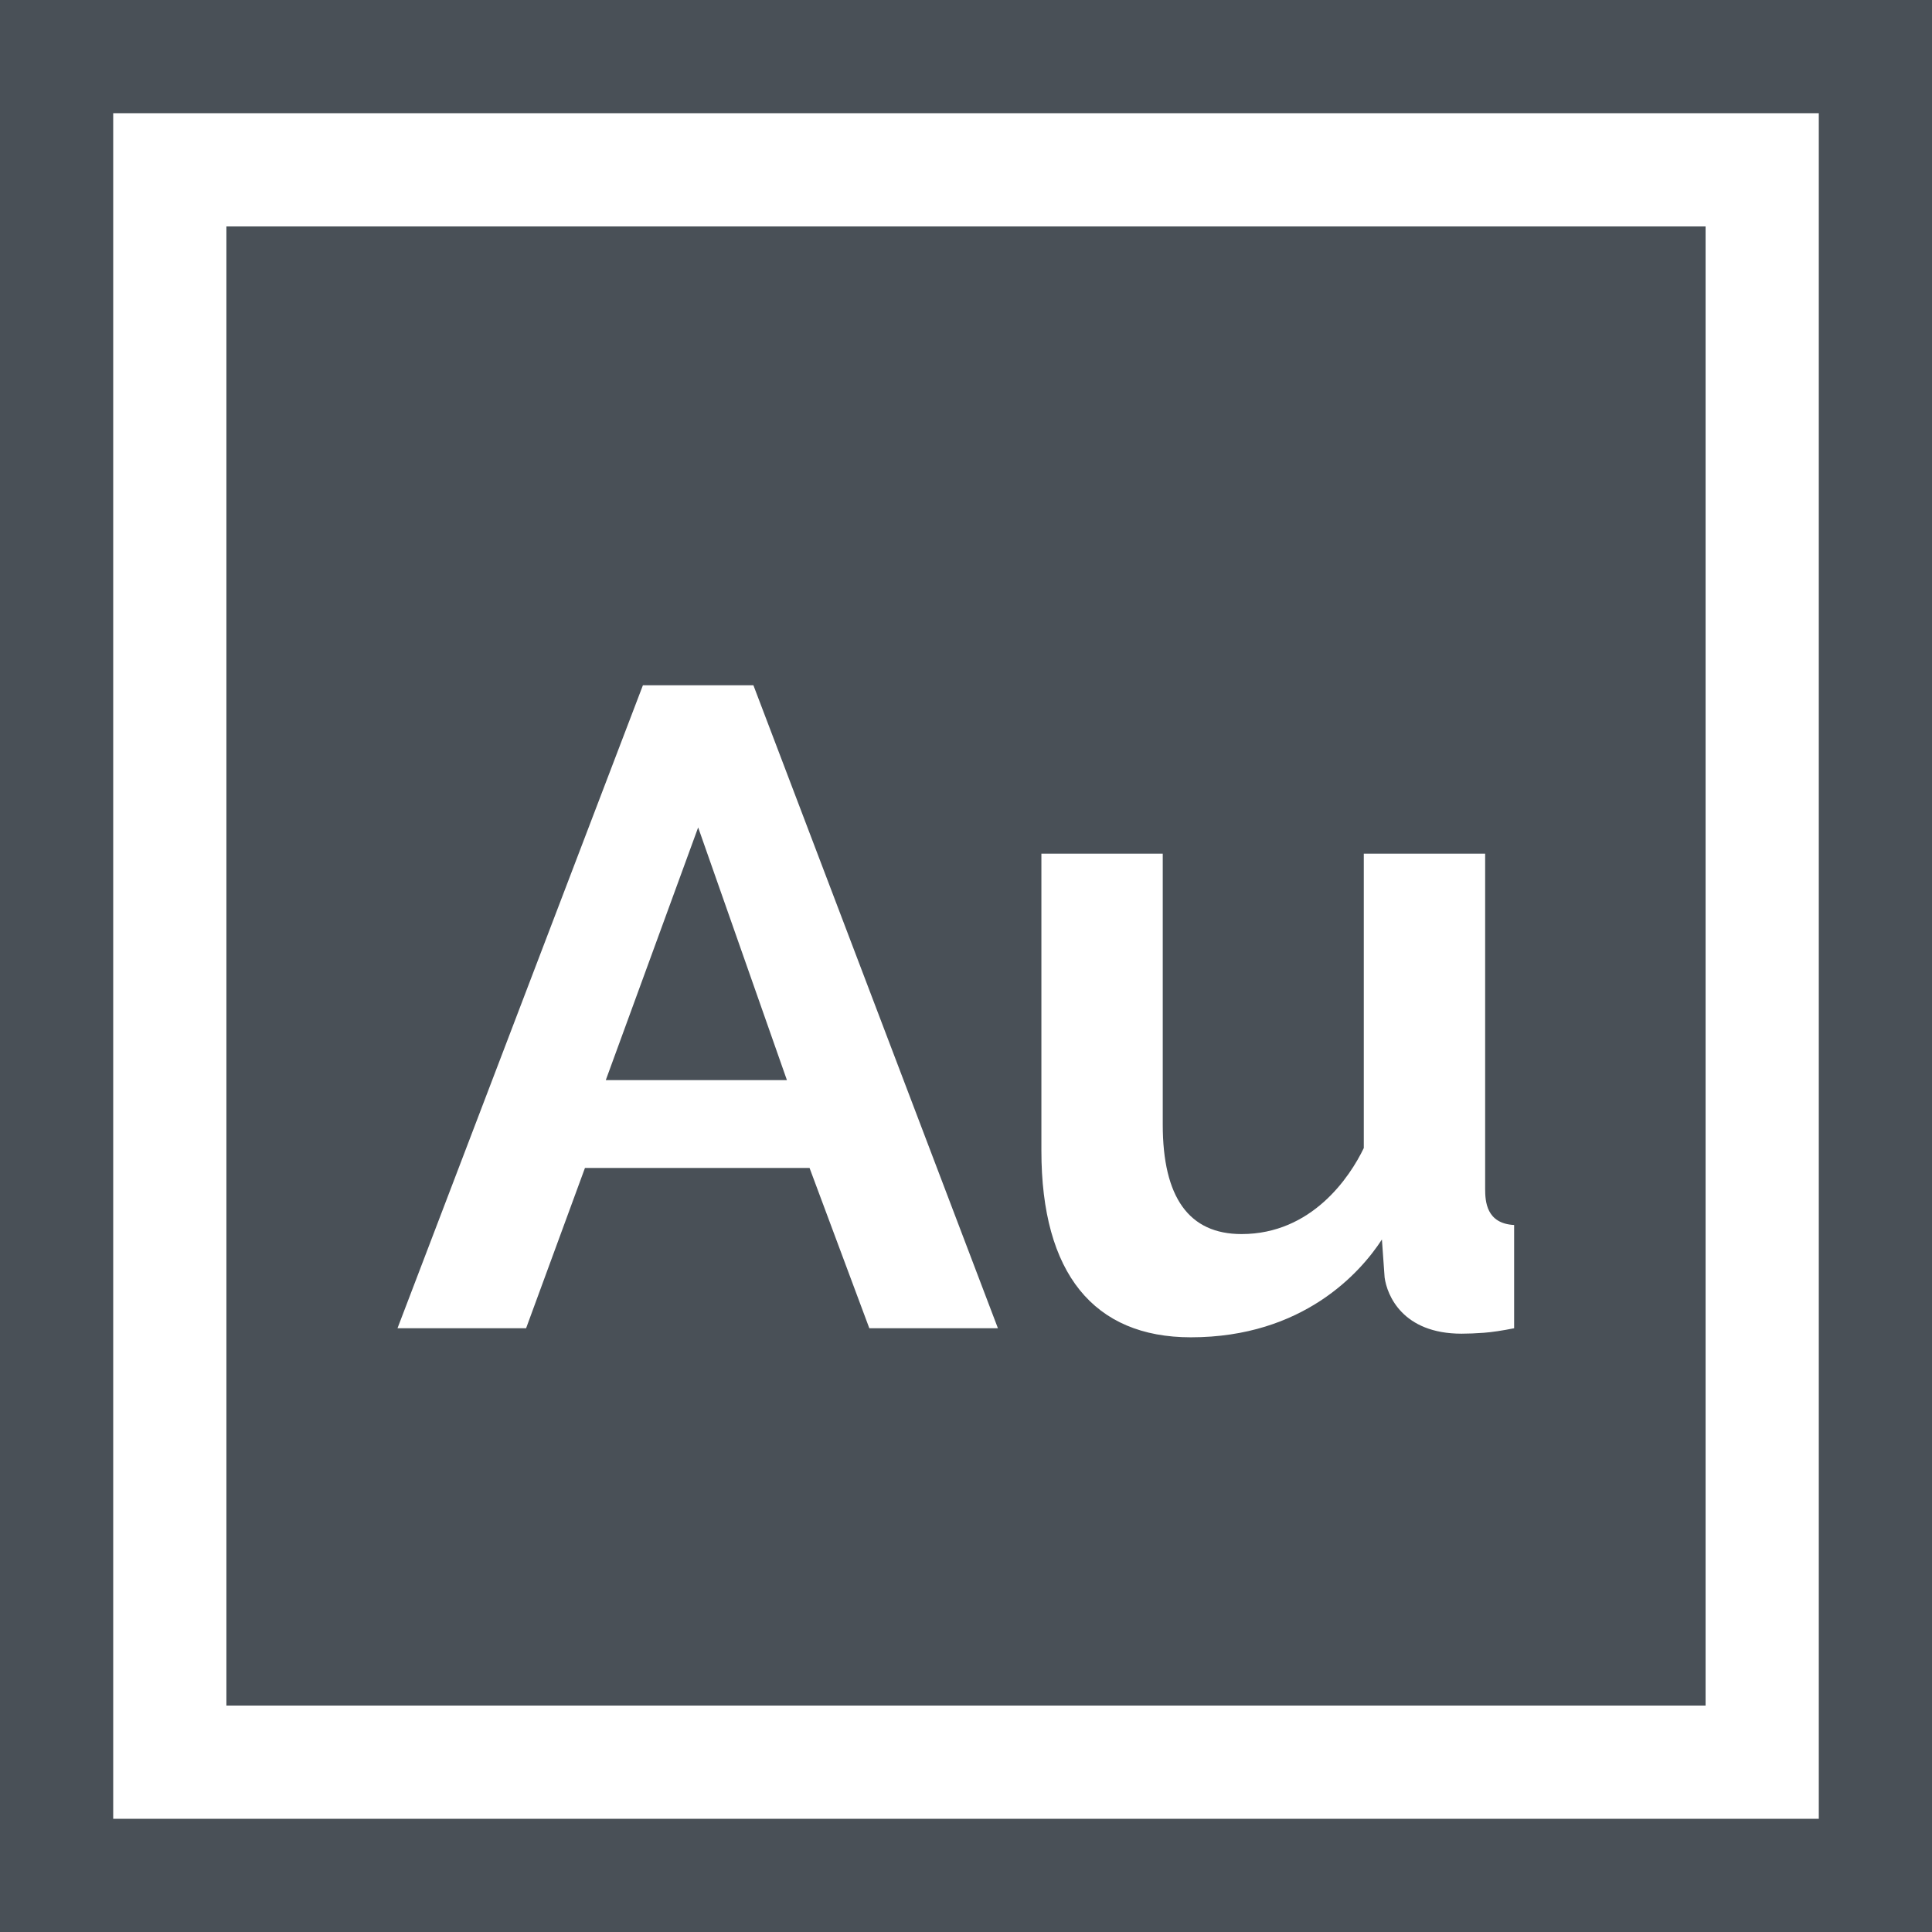
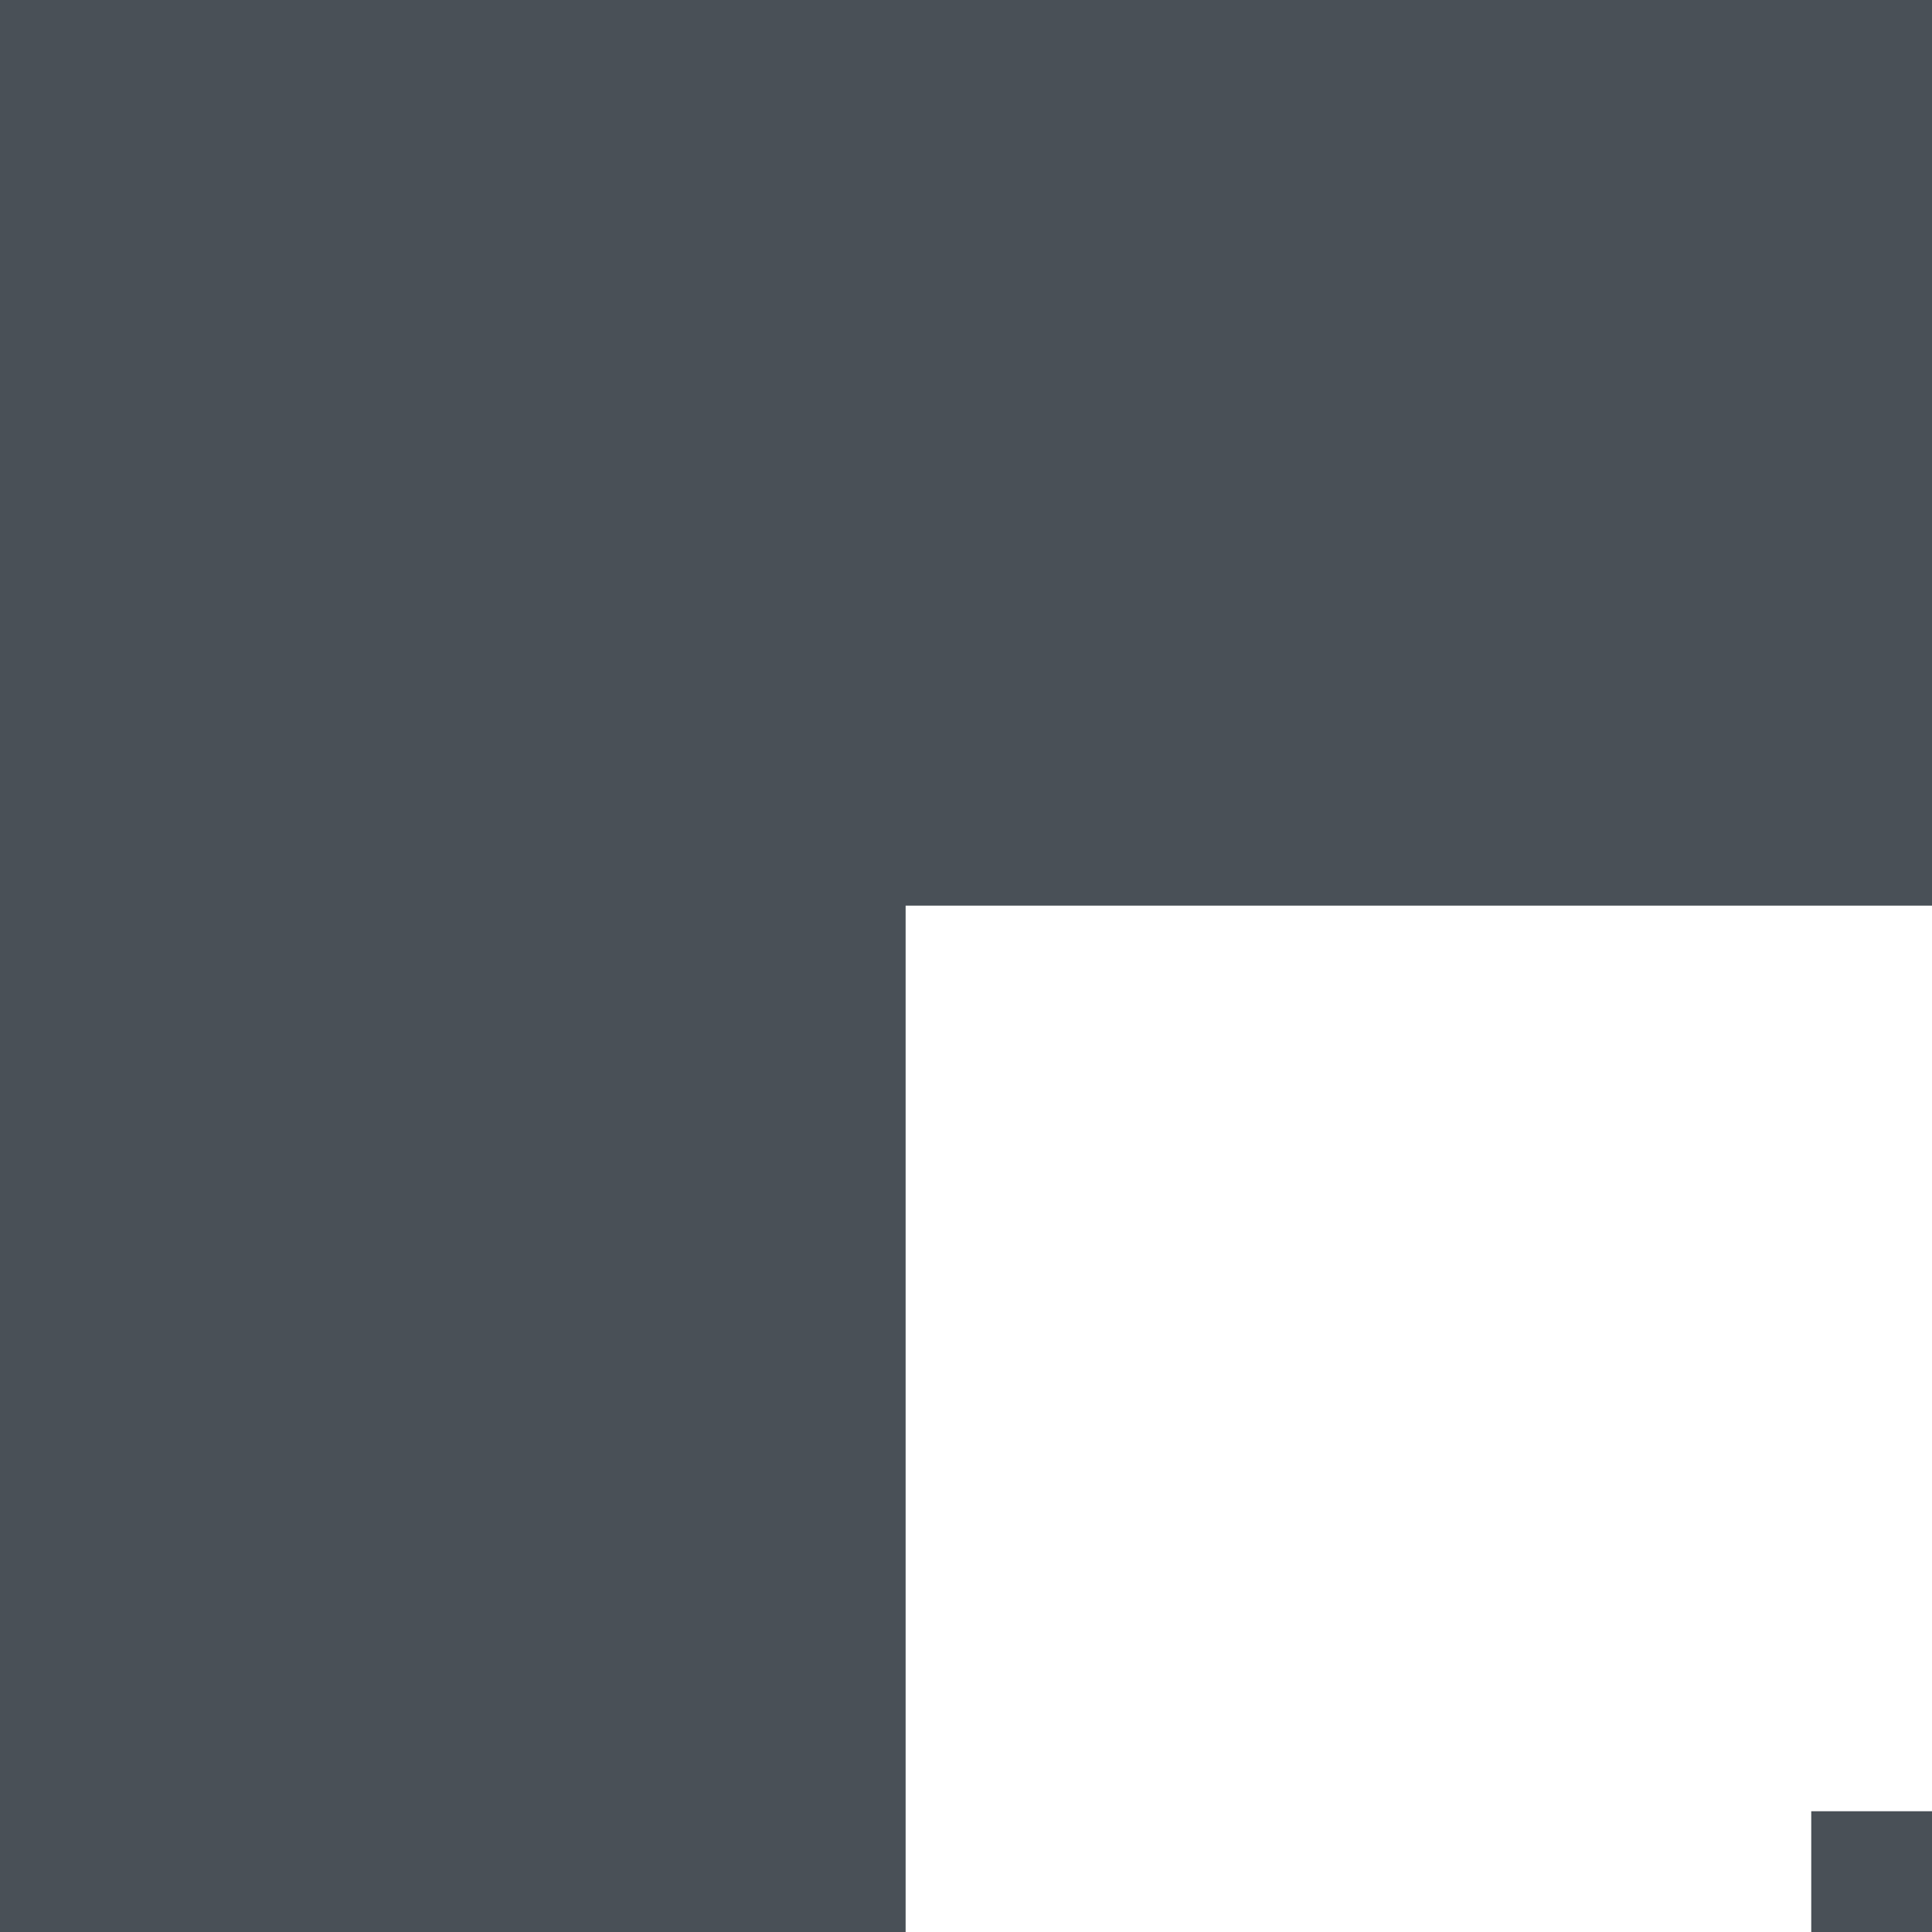
- <svg xmlns="http://www.w3.org/2000/svg" version="1.1" id="Capa_1" x="0px" y="0px" viewBox="0 0 512 512" style="enable-background:new 0 0 512 512;" xml:space="preserve">
+ <svg xmlns="http://www.w3.org/2000/svg" version="1.1" id="Capa_1" x="0px" y="0px" viewBox="0 0 64 64" style="enable-background:new 0 0 64 64;" xml:space="preserve">
  <style type="text/css">
	.st0{fill:#495057;}
</style>
  <g>
    <g>
      <path class="st0" d="M0,0v512h512V0H0z M482,482H30V30h452V482z" />
    </g>
  </g>
  <g>
    <g>
      <path class="st0" d="M60,60v392h392V60H60z M230.38,352l-15.84-42.48h-59.52L139.42,352h-34.08l65.04-170.4h29.28l64.8,170.4H230.38z     M393.221,353.2c-2.16,0.157-4.122,0.24-5.88,0.24c-15.689,0-19.763-10.237-20.4-14.88l-0.72-10.08    c-5.603,8.64-20.819,25.92-50.64,25.92c-25.68,0-39.601-16.9-39.601-49.44v-78.72h32.16V298c0,19.361,6.96,29.04,20.88,29.04    c18.631,0,28.717-15.12,32.4-22.8v-78h32.16v88.8c0,3.36,0.32,9.21,7.68,9.6V352h0.001    C398.058,352.637,395.38,353.039,393.221,353.2z" />
    </g>
  </g>
  <g>
    <g>
      <polygon class="st0" points="185.02,219.28 160.54,286.24 208.54,286.24   " />
    </g>
  </g>
  <g>
</g>
  <g>
</g>
  <g>
</g>
  <g>
</g>
  <g>
</g>
  <g>
</g>
  <g>
</g>
  <g>
</g>
  <g>
</g>
  <g>
</g>
  <g>
</g>
  <g>
</g>
  <g>
</g>
  <g>
</g>
  <g>
</g>
</svg>
